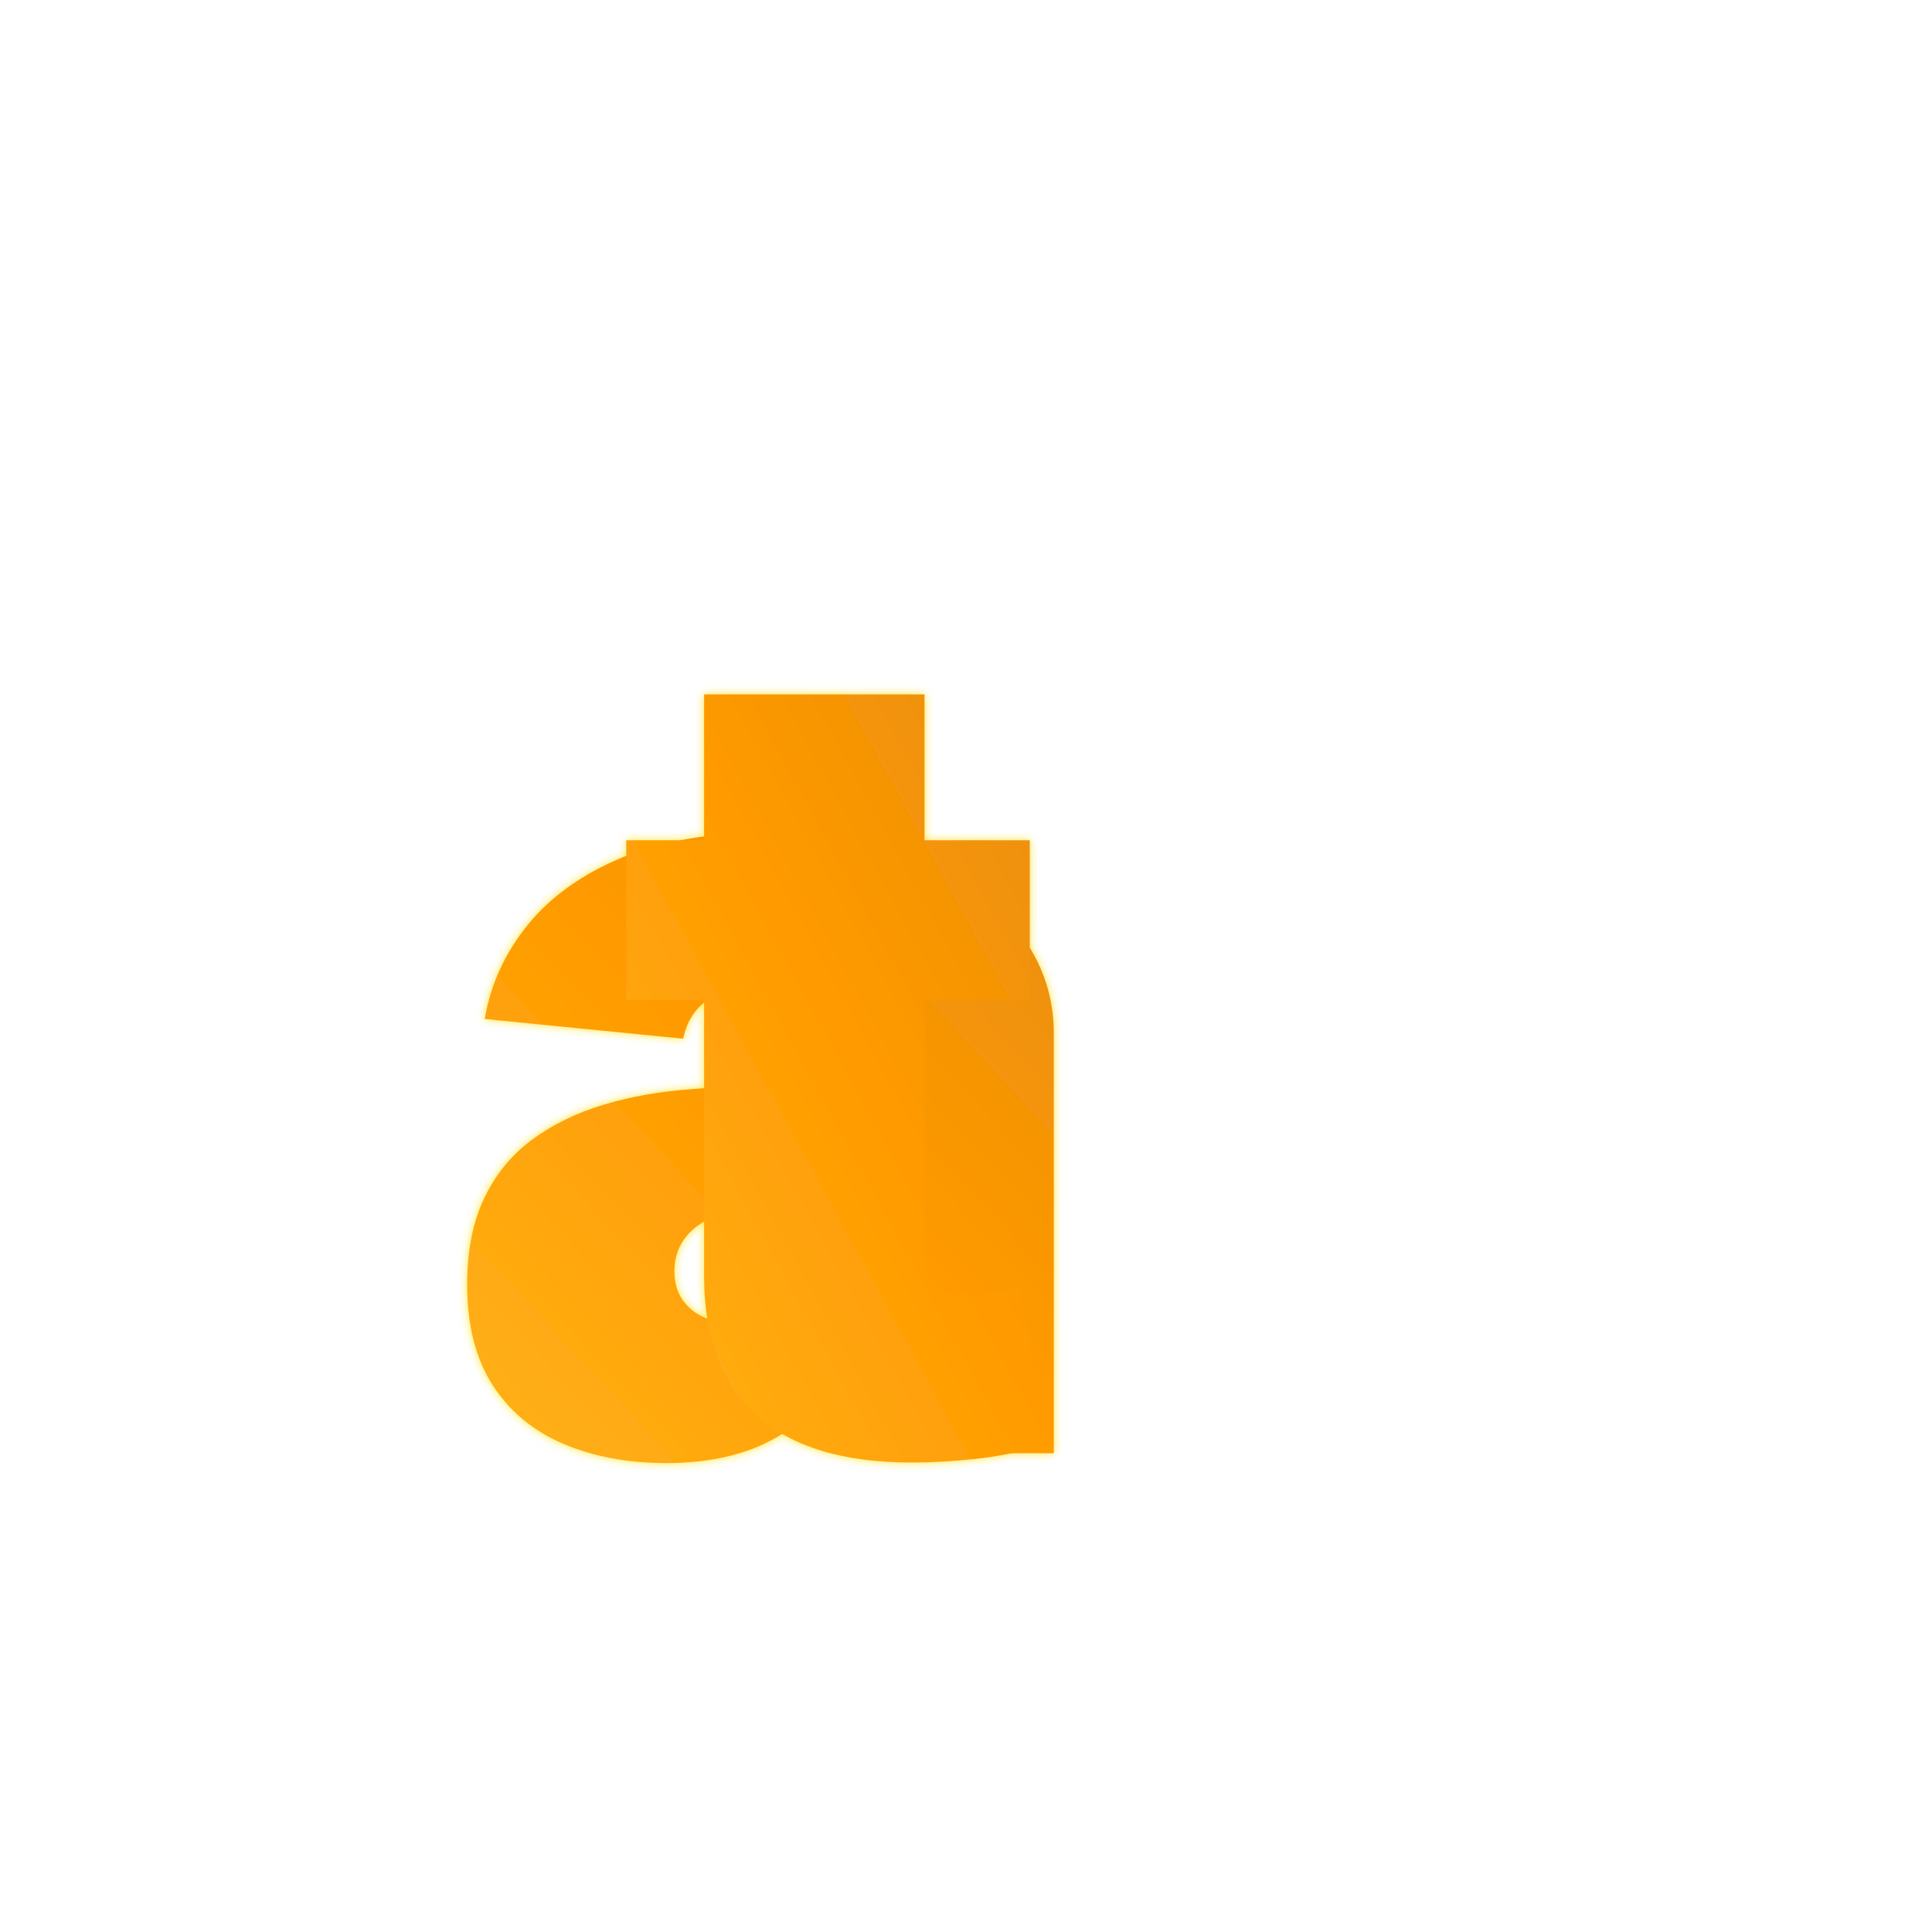
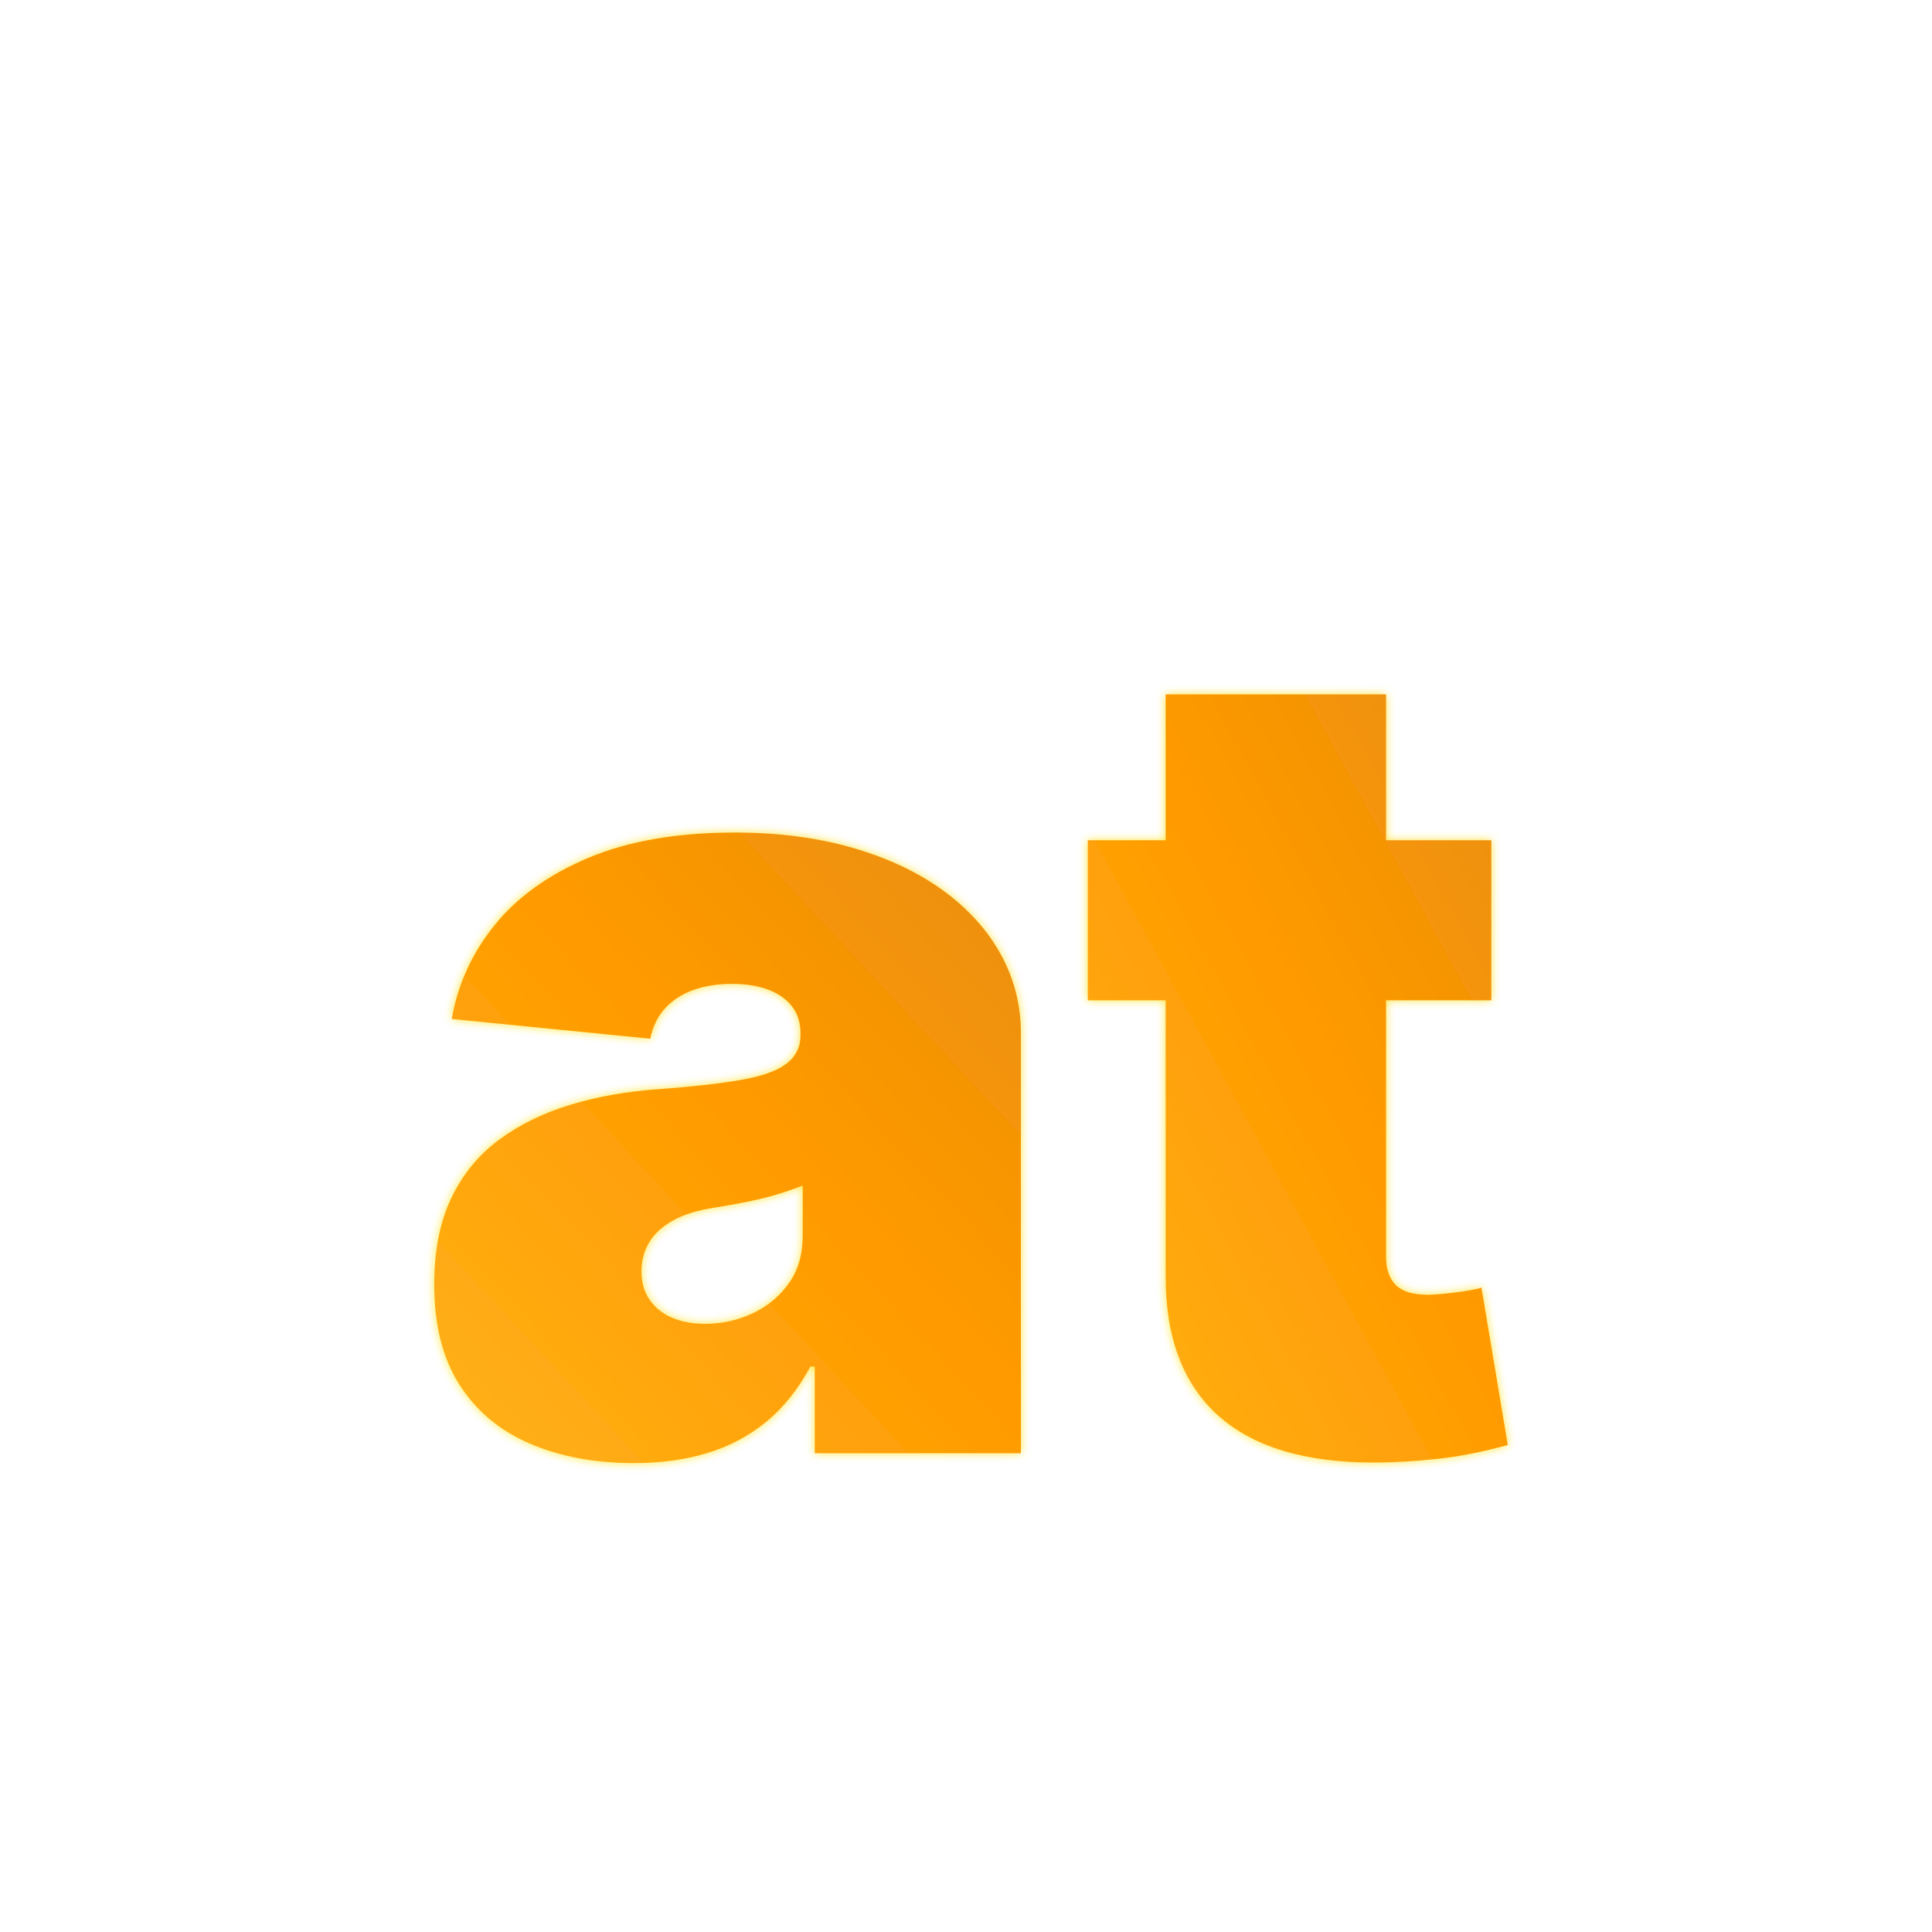
<svg xmlns="http://www.w3.org/2000/svg" viewBox="0 0 1024 1024">
  <defs>
    <filter id="softGlow" x="-40%" y="-40%" width="180%" height="180%">
      <feGaussianBlur stdDeviation="8" result="blur" />
      <feColorMatrix in="blur" type="matrix" values="1 0 0 0 1  0 0.55 0 0 0.55  0 0 0 0 0  0 0 0 0.75 0" result="g" />
      <feMerge>
        <feMergeNode in="g" />
        <feMergeNode in="SourceGraphic" />
      </feMerge>
    </filter>
    <linearGradient id="orangeGrad" x1="0" y1="0" x2="1" y2="1">
      <stop offset="0%" stop-color="#FFB21A" />
      <stop offset="55%" stop-color="#FF9A00" />
      <stop offset="100%" stop-color="#E98E0E" />
    </linearGradient>
  </defs>
-   <g transform="translate(233.07 770.23) scale(0.2906 -0.2906)" fill="url(#orangeGrad)" filter="url(#softGlow)">
+   <g transform="translate(215.63 770.23) scale(0.2906 -0.2906)" fill="url(#orangeGrad)" filter="url(#softGlow)">
    <path transform="translate(0.00 0)" d="M414 -18Q307 -18 224.5 17.5Q142 53 96.0 125.0Q50 197 50 308Q50 400 81.0 465.0Q112 530 168.0 571.5Q224 613 298.5 635.5Q373 658 460 664Q554 671 610.5 681.0Q667 691 692.5 710.5Q718 730 718 762V766Q718 795 702.5 815.0Q687 835 659.0 845.5Q631 856 592 856Q554 856 523.0 845.0Q492 834 471.5 812.0Q451 790 444 756L82 792Q98 886 160.0 963.0Q222 1040 331.5 1086.0Q441 1132 598 1132Q717 1132 813.5 1104.0Q910 1076 978.5 1026.0Q1047 976 1083.5 909.5Q1120 843 1120 766V0H744V158H736Q702 95 654.5 56.5Q607 18 547.0 0.0Q487 -18 414 -18ZM544 236Q590 236 630.5 255.0Q671 274 696.5 309.5Q722 345 722 396V488Q706 482 688.0 476.0Q670 470 649.5 465.0Q629 460 607.5 456.0Q586 452 562 448Q515 441 485.5 424.5Q456 408 442.0 384.5Q428 361 428 332Q428 301 443.0 279.5Q458 258 484.0 247.0Q510 236 544 236Z" />
-     <path transform="translate(320.19 0)" d="M756 1118V826H20V1118ZM162 1384H564V359Q564 324 582.0 306.5Q600 289 640 289Q658 289 692.5 293.5Q727 298 738 302L786 15Q717 -4 656.0 -10.5Q595 -17 541 -17Q353 -17 257.5 69.0Q162 155 162 322Z" />
+     <path transform="translate(1222.00 0)" d="M756 1118V826H20V1118ZM162 1384H564V359Q564 324 582.0 306.5Q600 289 640 289Q658 289 692.5 293.5Q727 298 738 302L786 15Q717 -4 656.0 -10.5Q595 -17 541 -17Q353 -17 257.5 69.0Q162 155 162 322Z" />
  </g>
</svg>
